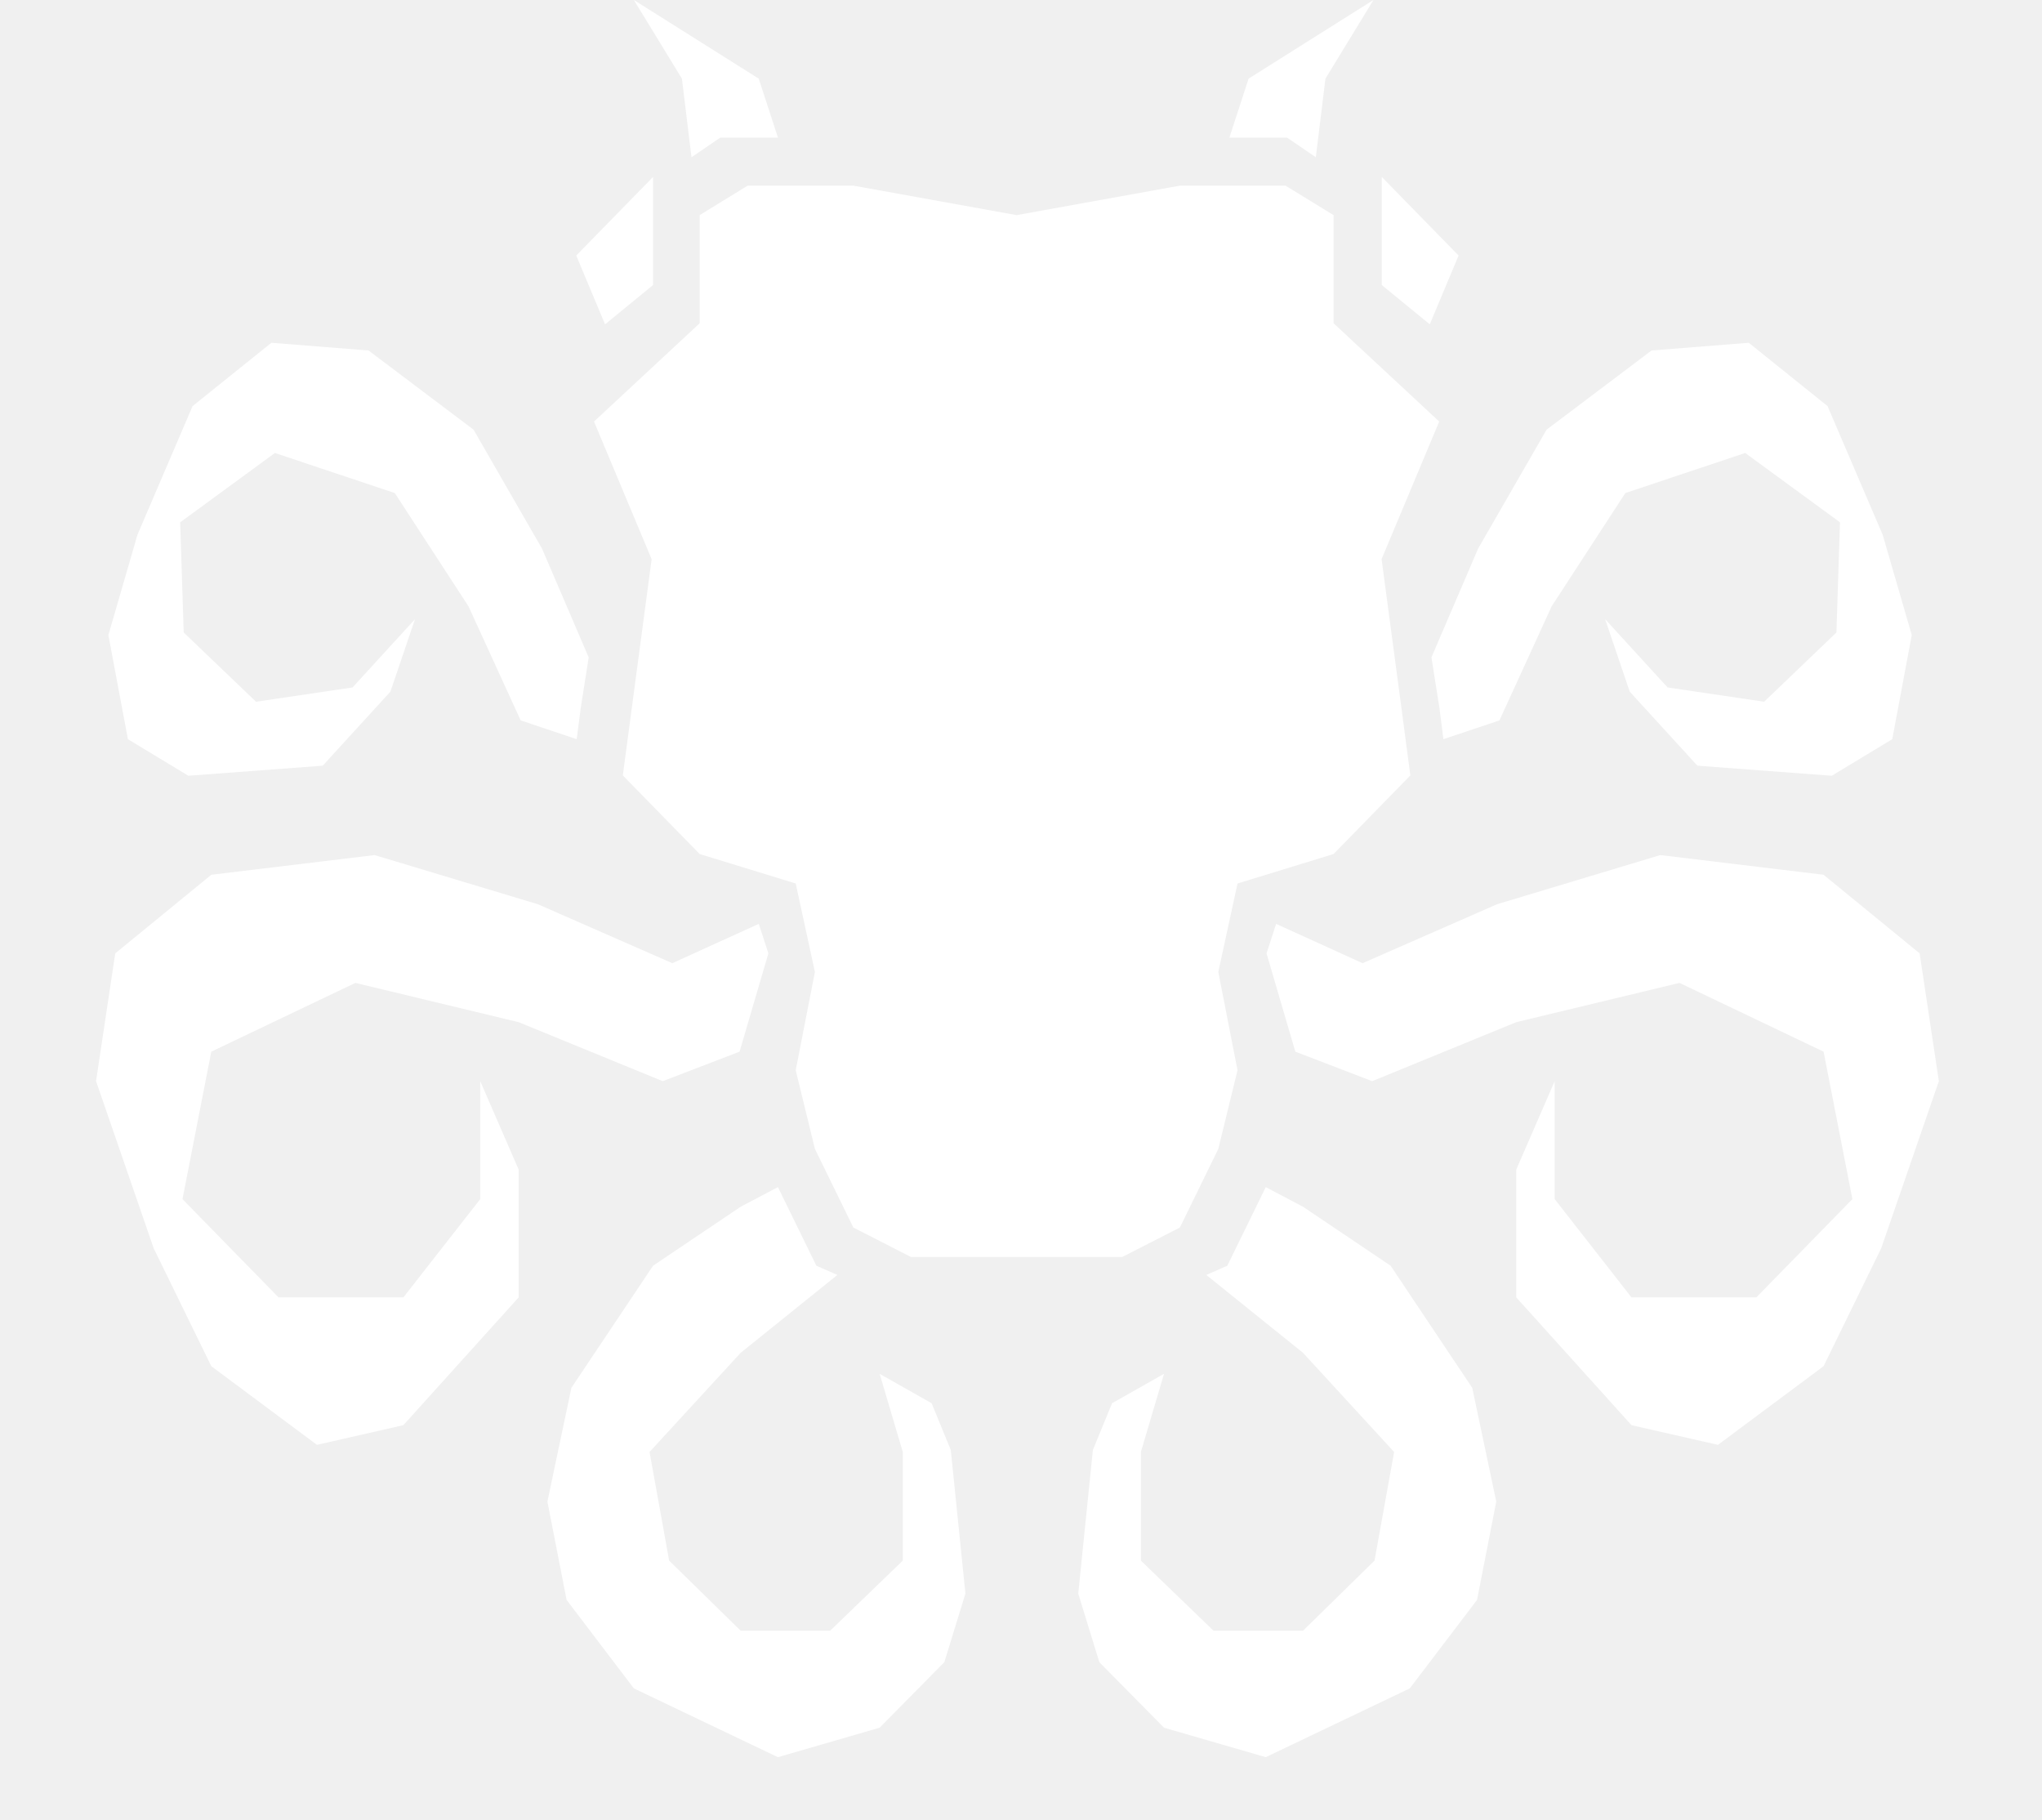
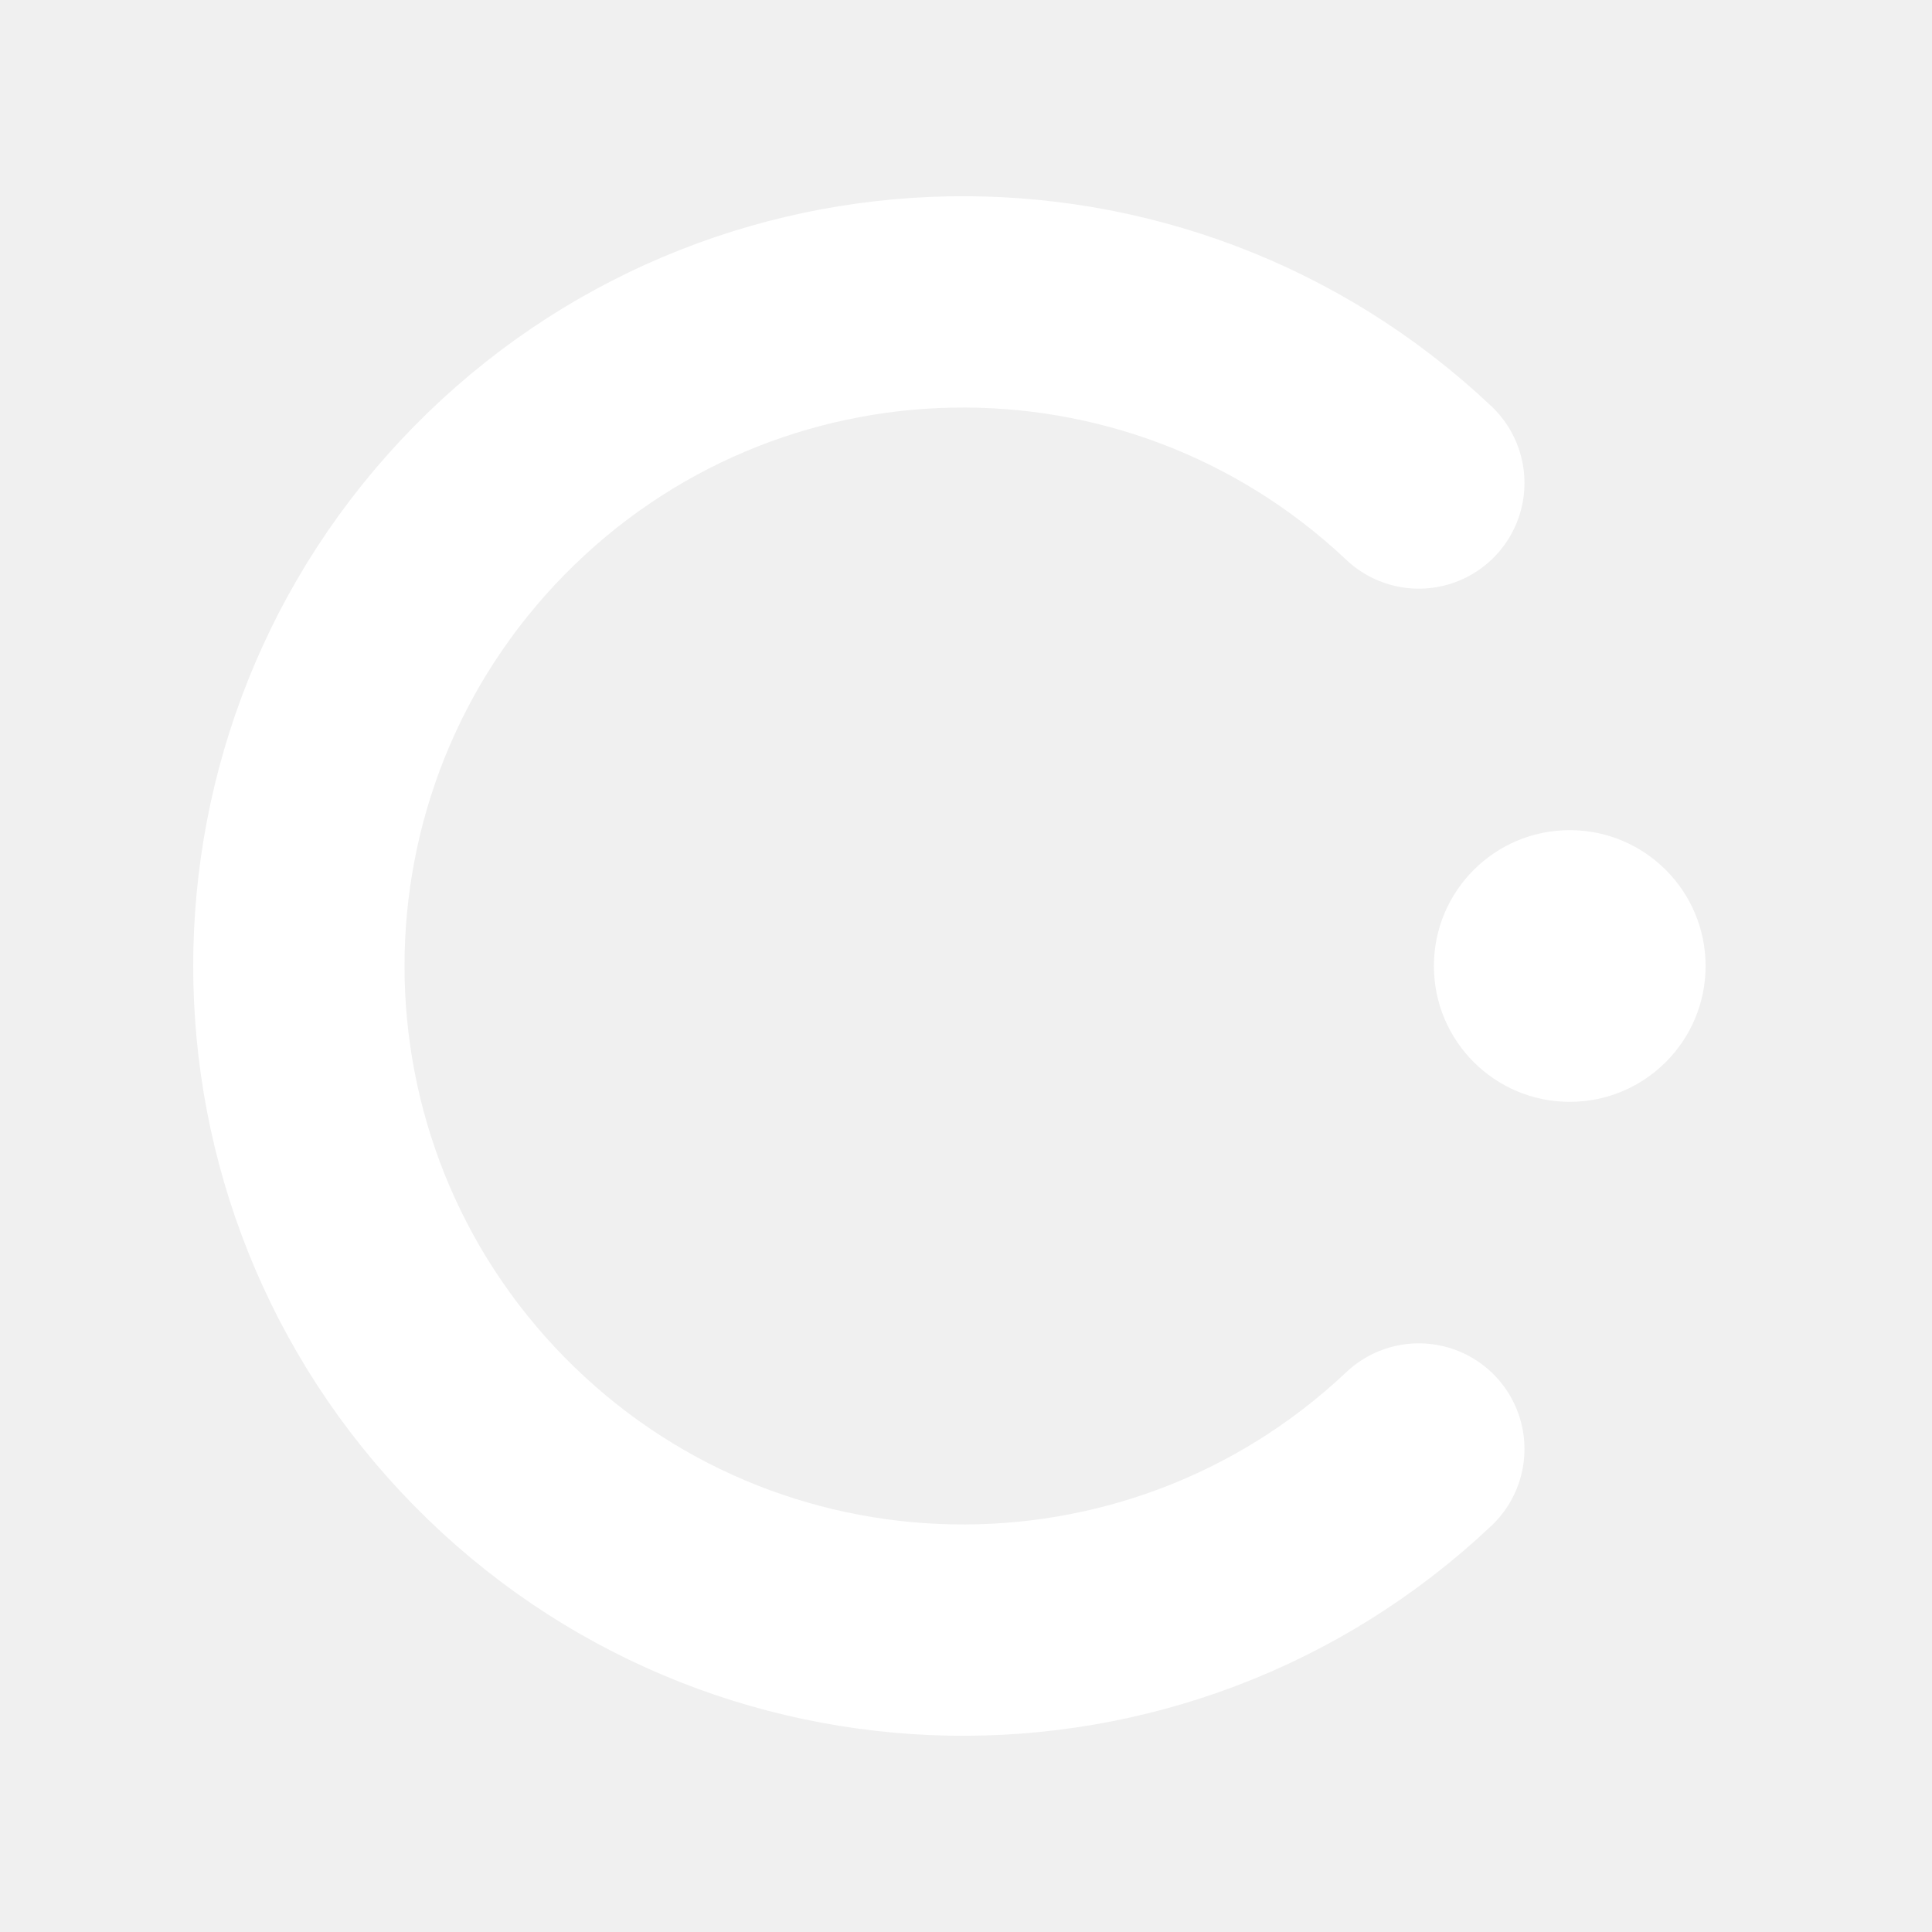
- <svg xmlns="http://www.w3.org/2000/svg" width="55" height="49" viewBox="0 0 55 49" fill="none">
-   <path d="M17.85 29.118L19.92 28.323L20.696 25.676L20.437 24.882L18.109 25.941L14.487 24.353L10.089 23.029L5.691 23.559L3.104 25.676L2.587 29.118L4.139 33.618L5.691 36.794L8.537 38.912L10.865 38.382L13.97 34.941V31.5L12.935 29.118V32.294L10.865 34.941H7.502L4.915 32.294L5.691 28.323L9.572 26.471L13.97 27.529L17.85 29.118Z" fill="white" />
-   <path d="M36.959 29.118L34.889 28.323L34.113 25.676L34.372 24.882L36.7 25.941L40.322 24.353L44.719 23.029L49.117 23.559L51.704 25.676L52.222 29.118L50.669 33.618L49.117 36.794L46.272 38.912L43.943 38.382L40.839 34.941V31.5L41.874 29.118V32.294L43.943 34.941H47.306L49.893 32.294L49.117 28.323L45.237 26.471L40.839 27.529L36.959 29.118Z" fill="white" />
-   <path d="M40.387 19.401L38.878 19.907L38.769 19.059L38.555 17.705L39.811 14.777L41.656 11.572L44.483 9.44L47.102 9.232L49.224 10.937L50.709 14.403L51.492 17.103L50.967 19.907L49.338 20.892L45.718 20.621L43.896 18.628L43.233 16.675L44.915 18.514L47.516 18.899L49.463 17.034L49.559 14.067L47.006 12.199L43.778 13.278L41.793 16.329L40.387 19.401Z" fill="white" />
-   <path d="M14.024 19.401L15.533 19.907L15.643 19.059L15.856 17.705L14.6 14.777L12.755 11.572L9.928 9.44L7.309 9.232L5.187 10.937L3.702 14.403L2.919 17.103L3.445 19.907L5.073 20.892L8.693 20.621L10.515 18.628L11.178 16.675L9.496 18.514L6.896 18.899L4.948 17.034L4.853 14.067L7.405 12.199L10.633 13.278L12.618 16.329L14.024 19.401Z" fill="white" />
-   <path d="M19.949 36.434L22.554 34.337L21.988 34.088L20.953 31.971L19.949 32.5L17.59 34.088L15.39 37.377L14.744 40.441L15.261 43.089L17.072 45.471L20.953 47.324L23.693 46.53L25.435 44.765L26.003 42.919L25.609 39.051L25.092 37.791L23.693 37L24.316 39.105L24.316 42.03L22.36 43.918L19.949 43.918L18.023 42.03L17.495 39.105L19.949 36.434Z" fill="white" />
-   <path d="M35.096 36.434L32.491 34.337L33.057 34.088L34.092 31.971L35.096 32.5L37.455 34.088L39.654 37.377L40.301 40.441L39.783 43.089L37.972 45.471L34.092 47.324L31.352 46.53L29.61 44.765L29.042 42.919L29.436 39.051L29.953 37.791L31.352 37L30.729 39.105L30.729 42.03L32.685 43.918L35.096 43.918L37.022 42.03L37.55 39.105L35.096 36.434Z" fill="white" />
-   <path d="M18.845 8.706V5.794L20.138 5H22.984L27.382 5.794L31.78 5H34.625L35.919 5.794V8.706L38.764 11.353L37.212 15.059L37.988 20.883L35.919 23L33.332 23.794L32.814 26.177L33.332 28.824L32.814 30.942L31.78 33.059L30.227 33.853H27.382H24.536L22.984 33.059L21.949 30.942L21.432 28.824L21.949 26.177L21.432 23.794L18.845 23L16.775 20.883L17.551 15.059L15.999 11.353L18.845 8.706Z" fill="white" />
-   <path d="M15.521 6.882L16.297 8.735L17.59 7.676V4.765L15.521 6.882Z" fill="white" />
-   <path d="M39.286 6.882L38.51 8.735L37.217 7.676V4.765L39.286 6.882Z" fill="white" />
-   <path d="M18.367 2.118L18.625 4.235L19.401 3.706H20.954L20.436 2.118L17.073 0L18.367 2.118Z" fill="white" />
-   <path d="M35.7 2.118L35.441 4.235L34.665 3.706H33.113L33.63 2.118L36.993 0L35.7 2.118Z" fill="white" />
+ <svg xmlns="http://www.w3.org/2000/svg" viewBox="0 0 64 64" width="64" height="64">
+   <g fill="none" stroke="white" stroke-width="7" stroke-linecap="round">
+     <path d="M47 16A22 22 0 1 0 47 48" />
+   </g>
+   <circle cx="52" cy="32" r="4.5" fill="white" />
</svg>
